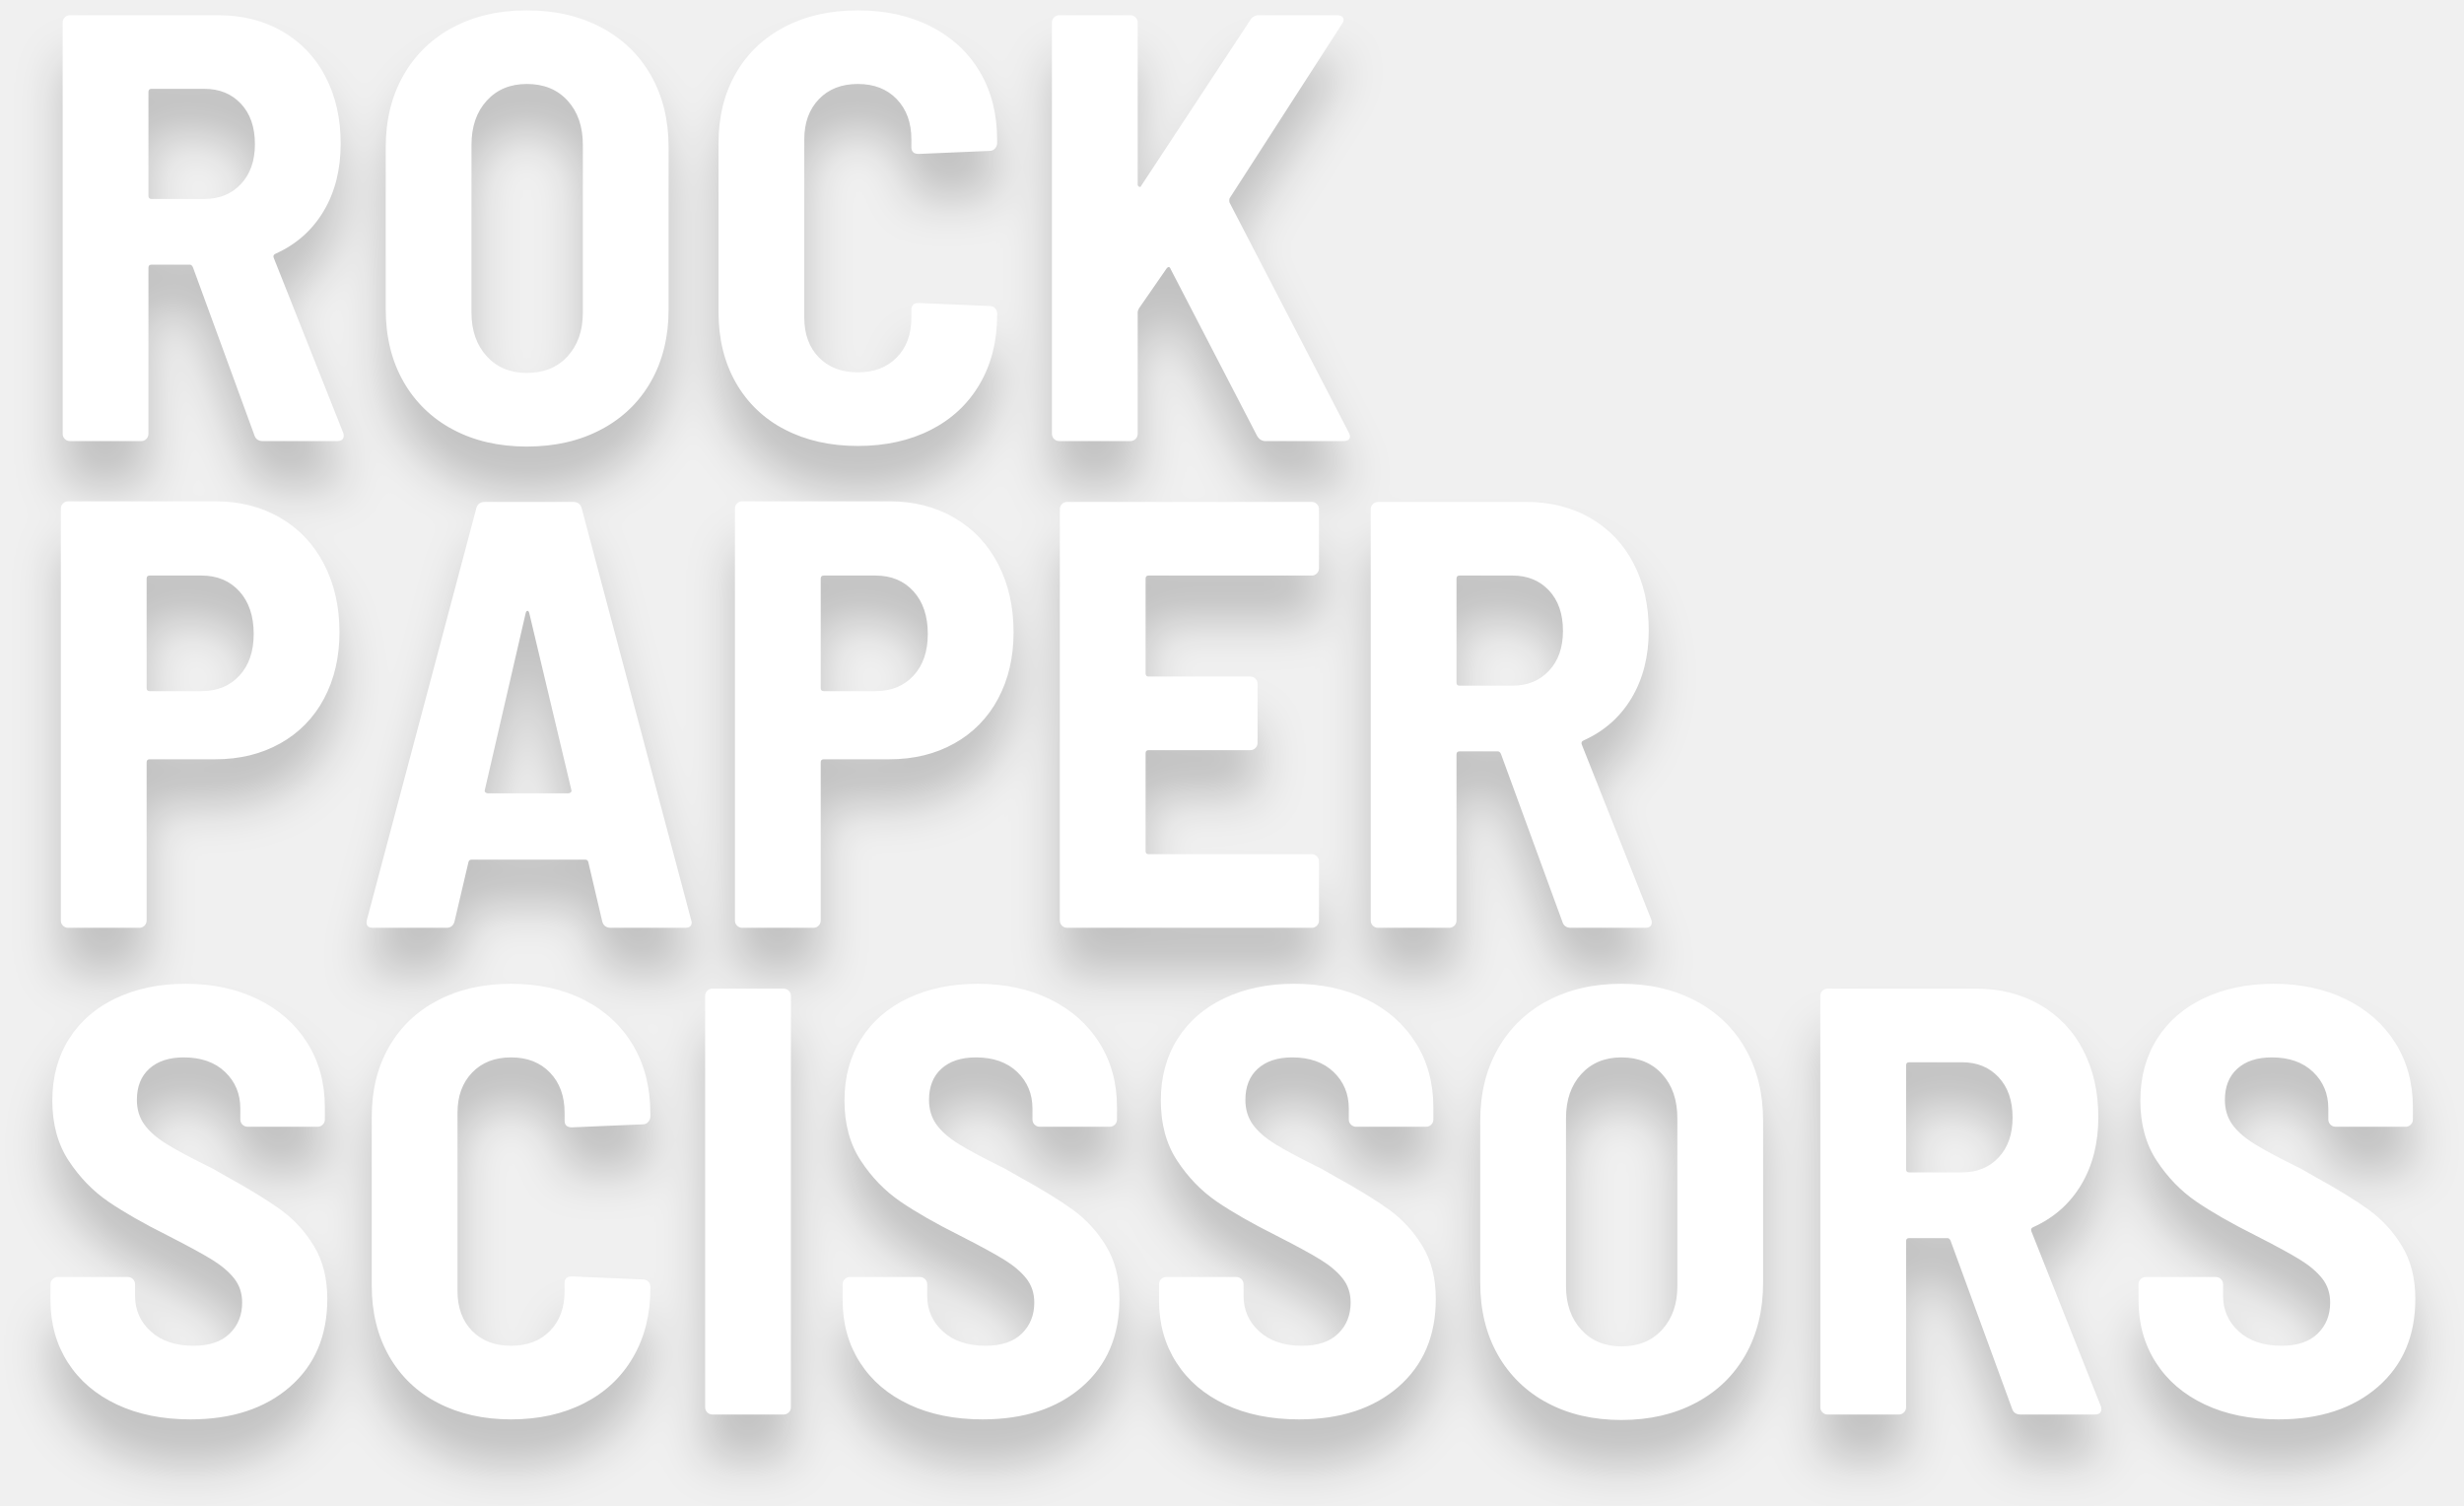
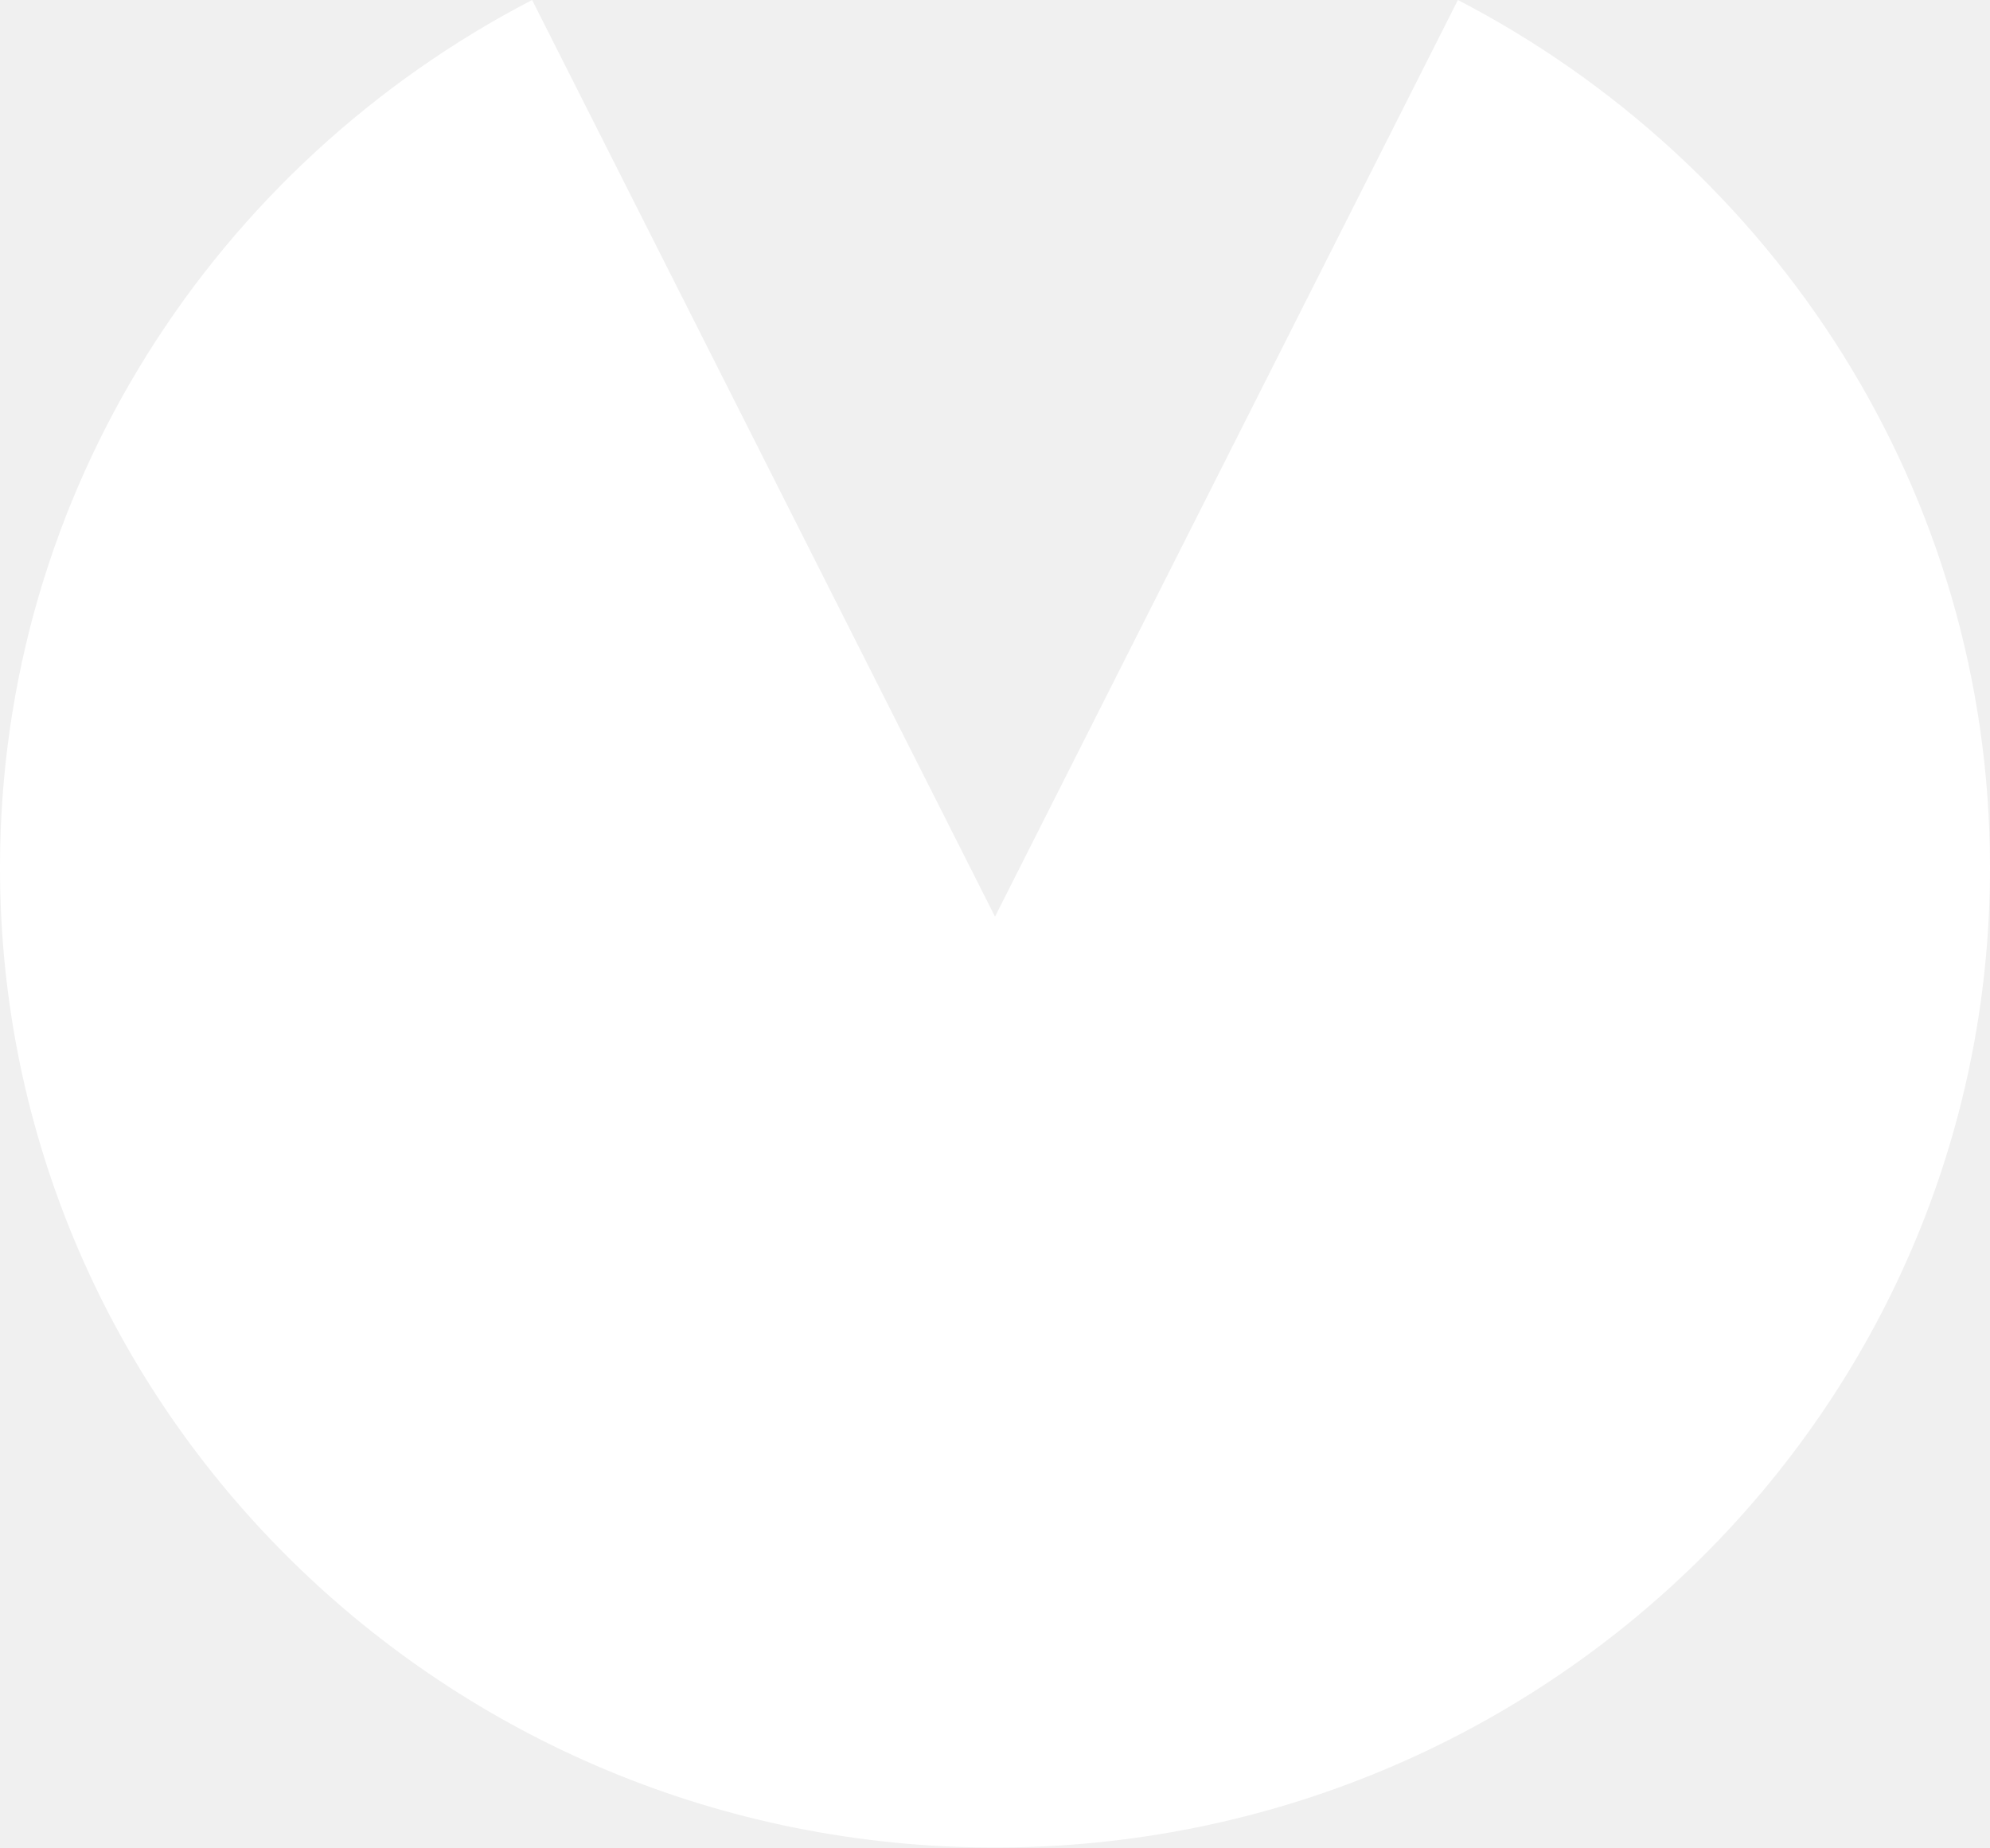
- <svg xmlns="http://www.w3.org/2000/svg" xmlns:xlink="http://www.w3.org/1999/xlink" width="162" height="99">
-   <defs>
-     <filter id="a" width="107.7%" height="112.9%" x="-3.9%" y="-3.2%" filterUnits="objectBoundingBox">
-       <feOffset dy="3" in="SourceAlpha" result="shadowOffsetOuter1" />
-       <feGaussianBlur in="shadowOffsetOuter1" result="shadowBlurOuter1" stdDeviation="1.5" />
-       <feColorMatrix in="shadowBlurOuter1" values="0 0 0 0 0 0 0 0 0 0 0 0 0 0 0 0 0 0 0.197 0" />
-     </filter>
-     <path id="b" d="M39.28 56a.463.463 0 00.34-.14.463.463 0 00.14-.34V44.6c0-.133.067-.2.2-.2h2.52c.08 0 .147.053.2.16l4.04 11.04c.08.267.267.4.56.4h4.88c.293 0 .44-.12.44-.36a.445.445 0 00-.04-.2L48 43.96c-.053-.133-.013-.227.12-.28 1.36-.613 2.413-1.547 3.16-2.8.747-1.253 1.12-2.733 1.12-4.44 0-1.653-.333-3.12-1-4.4a7.203 7.203 0 00-2.84-2.98c-1.227-.707-2.627-1.06-4.2-1.06H34.6a.463.463 0 00-.34.14.463.463 0 00-.14.34v27.04c0 .133.047.247.14.34.093.093.207.14.34.14h4.68zm4.16-15.92h-3.48c-.133 0-.2-.067-.2-.2v-6.84c0-.133.067-.2.2-.2h3.48c.987 0 1.787.327 2.4.98s.92 1.54.92 2.66c0 1.093-.307 1.967-.92 2.62s-1.413.98-2.4.98zm21.2 16.28c1.84 0 3.467-.373 4.88-1.12 1.413-.747 2.507-1.8 3.28-3.16.773-1.36 1.16-2.947 1.16-4.76V36.68c0-1.787-.387-3.36-1.16-4.72-.773-1.36-1.867-2.413-3.28-3.16-1.413-.747-3.04-1.12-4.88-1.12-1.84 0-3.46.373-4.86 1.12a8.003 8.003 0 00-3.26 3.16c-.773 1.36-1.16 2.933-1.16 4.72v10.64c0 1.813.387 3.4 1.16 4.76a8.003 8.003 0 003.26 3.16c1.4.747 3.02 1.12 4.86 1.12zm0-4.84c-1.093 0-1.973-.367-2.64-1.1-.667-.733-1-1.687-1-2.86V36.52c0-1.2.333-2.167 1-2.9.667-.733 1.547-1.1 2.64-1.1 1.12 0 2.013.367 2.68 1.1.667.733 1 1.7 1 2.9v11.04c0 1.173-.333 2.127-1 2.86-.667.733-1.56 1.1-2.68 1.1zm21.76 4.8c1.813 0 3.413-.353 4.8-1.06 1.387-.707 2.46-1.713 3.22-3.02.76-1.307 1.14-2.813 1.14-4.52v-.12a.463.463 0 00-.14-.34.463.463 0 00-.34-.14l-4.68-.2c-.32 0-.48.147-.48.44v.52c0 1.093-.32 1.967-.96 2.62-.64.653-1.493.98-2.56.98s-1.92-.327-2.56-.98c-.64-.653-.96-1.527-.96-2.62V36.16c0-1.093.32-1.973.96-2.64.64-.667 1.493-1 2.56-1s1.92.333 2.56 1c.64.667.96 1.547.96 2.64v.52c0 .293.16.44.48.44l4.68-.2a.436.436 0 00.34-.16.533.533 0 00.14-.36v-.2c0-1.707-.38-3.2-1.14-4.48-.76-1.28-1.833-2.273-3.22-2.98-1.387-.707-2.987-1.06-4.8-1.06-1.813 0-3.413.36-4.8 1.08-1.387.72-2.46 1.74-3.22 3.06-.76 1.32-1.14 2.847-1.14 4.58v11.12c0 1.76.38 3.307 1.14 4.64a7.716 7.716 0 003.22 3.08c1.387.72 2.987 1.08 4.8 1.08zm17.92-.32a.463.463 0 00.34-.14.463.463 0 00.14-.34v-8c0-.053.027-.133.08-.24l1.8-2.6c.053-.08.107-.12.16-.12.053 0 .093.04.12.12l5.68 10.96c.133.24.32.36.56.36h5.12c.293 0 .44-.107.44-.32a.614.614 0 00-.08-.24l-7.84-15.12a.498.498 0 010-.28l7.4-11.48c.107-.16.127-.293.06-.4-.067-.107-.193-.16-.38-.16h-5.16a.627.627 0 00-.56.32l-7.16 10.88c-.027.08-.073.107-.14.08-.067-.027-.1-.08-.1-.16V28.48a.463.463 0 00-.14-.34.463.463 0 00-.34-.14h-4.68a.463.463 0 00-.34.14.463.463 0 00-.14.34v27.04c0 .133.047.247.14.34.093.093.207.14.34.14h4.68zM39.16 88a.463.463 0 00.34-.14.463.463 0 00.14-.34v-10.4c0-.133.067-.2.2-.2h4.32c1.6 0 3.02-.347 4.26-1.04a7.197 7.197 0 002.88-2.94c.68-1.267 1.02-2.727 1.02-4.38 0-1.68-.34-3.173-1.02-4.48-.68-1.307-1.64-2.32-2.88-3.04-1.24-.72-2.66-1.08-4.26-1.08h-9.68a.463.463 0 00-.34.14.463.463 0 00-.14.34v27.08c0 .133.047.247.14.34.093.093.207.14.34.14h4.68zm4.08-15.56h-3.4c-.133 0-.2-.067-.2-.2v-7.2c0-.133.067-.2.2-.2h3.4c1.04 0 1.873.347 2.5 1.04.627.693.94 1.627.94 2.8 0 1.147-.313 2.06-.94 2.74-.627.68-1.46 1.02-2.5 1.02zM59.36 88c.267 0 .44-.133.52-.4l.92-3.92c.027-.107.093-.16.2-.16h7.48c.107 0 .173.053.2.16l.92 3.92c.08.267.267.4.56.4h4.88c.293 0 .44-.12.44-.36l-.04-.16-7.2-27.08c-.08-.267-.267-.4-.56-.4h-5.8c-.293 0-.48.133-.56.4l-7.2 27.08c-.08.347.053.52.4.52h4.84zm8-8.84h-5.28a.266.266 0 01-.16-.06c-.053-.04-.067-.1-.04-.18l2.68-11.6c.027-.107.067-.16.12-.16.053 0 .093.053.12.16l2.76 11.6c.027.08.013.14-.04.18a.266.266 0 01-.16.06zM83.48 88a.463.463 0 00.34-.14.463.463 0 00.14-.34v-10.4c0-.133.067-.2.2-.2h4.32c1.6 0 3.02-.347 4.26-1.04a7.197 7.197 0 002.88-2.94c.68-1.267 1.02-2.727 1.02-4.38 0-1.68-.34-3.173-1.02-4.48-.68-1.307-1.64-2.32-2.88-3.04-1.24-.72-2.66-1.08-4.26-1.08H78.8a.463.463 0 00-.34.14.463.463 0 00-.14.34v27.08c0 .133.047.247.14.34.093.093.207.14.34.14h4.68zm4.08-15.56h-3.4c-.133 0-.2-.067-.2-.2v-7.2c0-.133.067-.2.2-.2h3.4c1.04 0 1.873.347 2.5 1.04.627.693.94 1.627.94 2.8 0 1.147-.313 2.06-.94 2.74-.627.68-1.46 1.02-2.5 1.02zM116.24 88a.463.463 0 00.34-.14.463.463 0 00.14-.34v-3.88a.463.463 0 00-.14-.34.463.463 0 00-.34-.14h-10.72c-.133 0-.2-.067-.2-.2v-6.44c0-.133.067-.2.2-.2h6.68a.463.463 0 00.34-.14.463.463 0 00.14-.34v-3.88a.463.463 0 00-.14-.34.463.463 0 00-.34-.14h-6.68c-.133 0-.2-.067-.2-.2v-6.24c0-.133.067-.2.2-.2h10.72a.463.463 0 00.34-.14.463.463 0 00.14-.34v-3.88a.463.463 0 00-.14-.34.463.463 0 00-.34-.14h-16.08a.463.463 0 00-.34.14.463.463 0 00-.14.34v27.04c0 .133.047.247.14.34.093.093.207.14.34.14h16.08zm9.04 0a.463.463 0 00.34-.14.463.463 0 00.14-.34V76.6c0-.133.067-.2.2-.2h2.52c.08 0 .147.053.2.16l4.04 11.04c.08.267.267.4.56.4h4.88c.293 0 .44-.12.44-.36a.445.445 0 00-.04-.2L134 75.96c-.053-.133-.013-.227.12-.28 1.36-.613 2.413-1.547 3.16-2.8.747-1.253 1.12-2.733 1.12-4.44 0-1.653-.333-3.12-1-4.4a7.203 7.203 0 00-2.84-2.98c-1.227-.707-2.627-1.06-4.2-1.06h-9.76a.463.463 0 00-.34.14.463.463 0 00-.14.34v27.04c0 .133.047.247.14.34.093.093.207.14.34.14h4.68zm4.16-15.92h-3.48c-.133 0-.2-.067-.2-.2v-6.84c0-.133.067-.2.2-.2h3.48c.987 0 1.787.327 2.4.98s.92 1.54.92 2.66c0 1.093-.307 1.967-.92 2.62s-1.413.98-2.4.98zm-86.92 48.24c2.72 0 4.9-.713 6.54-2.14 1.64-1.427 2.46-3.353 2.46-5.78 0-1.36-.293-2.52-.88-3.48a8.124 8.124 0 00-2.18-2.38c-.867-.627-2.073-1.367-3.62-2.22l-.84-.48c-1.36-.667-2.373-1.207-3.04-1.62-.667-.413-1.16-.847-1.48-1.3-.32-.453-.48-.987-.48-1.6 0-.88.273-1.567.82-2.06.547-.493 1.3-.74 2.26-.74 1.147 0 2.053.32 2.72.96.667.64 1 1.44 1 2.4v.72c0 .133.047.247.14.34.093.093.207.14.34.14h4.6a.463.463 0 00.34-.14.463.463 0 00.14-.34v-.8c0-1.6-.387-3.013-1.16-4.24-.773-1.227-1.853-2.18-3.24-2.86-1.387-.68-2.973-1.02-4.76-1.02-1.707 0-3.227.313-4.56.94-1.333.627-2.367 1.52-3.1 2.68-.733 1.16-1.1 2.513-1.1 4.06 0 1.547.36 2.867 1.08 3.96.72 1.093 1.587 1.987 2.6 2.68 1.013.693 2.32 1.44 3.92 2.24 1.307.667 2.273 1.193 2.9 1.58.627.387 1.113.8 1.46 1.24.347.44.52.967.52 1.58 0 .827-.273 1.507-.82 2.04-.547.533-1.34.8-2.38.8-1.173 0-2.107-.313-2.8-.94-.693-.627-1.04-1.407-1.04-2.34v-.76a.463.463 0 00-.14-.34.463.463 0 00-.34-.14h-4.6a.463.463 0 00-.34.14.463.463 0 00-.14.34v1.04c0 1.547.38 2.913 1.14 4.1.76 1.187 1.833 2.107 3.22 2.76 1.387.653 3 .98 4.84.98zm21.08 0c1.813 0 3.413-.353 4.8-1.06 1.387-.707 2.46-1.713 3.22-3.02.76-1.307 1.14-2.813 1.14-4.52v-.12a.463.463 0 00-.14-.34.463.463 0 00-.34-.14l-4.68-.2c-.32 0-.48.147-.48.44v.52c0 1.093-.32 1.967-.96 2.62-.64.653-1.493.98-2.56.98s-1.92-.327-2.56-.98c-.64-.653-.96-1.527-.96-2.62v-11.72c0-1.093.32-1.973.96-2.64.64-.667 1.493-1 2.56-1s1.92.333 2.56 1c.64.667.96 1.547.96 2.64v.52c0 .293.16.44.48.44l4.68-.2a.436.436 0 00.34-.16.533.533 0 00.14-.36v-.2c0-1.707-.38-3.2-1.14-4.48-.76-1.28-1.833-2.273-3.22-2.98-1.387-.707-2.987-1.06-4.8-1.06-1.813 0-3.413.36-4.8 1.08-1.387.72-2.46 1.74-3.22 3.06-.76 1.32-1.14 2.847-1.14 4.58v11.12c0 1.76.38 3.307 1.14 4.64a7.716 7.716 0 003.22 3.08c1.387.72 2.987 1.08 4.8 1.08zm17.92-.32a.463.463 0 00.34-.14.463.463 0 00.14-.34V92.48a.463.463 0 00-.14-.34.463.463 0 00-.34-.14h-4.68a.463.463 0 00-.34.14.463.463 0 00-.14.34v27.04c0 .133.047.247.14.34.093.093.207.14.34.14h4.68zm13.08.32c2.72 0 4.9-.713 6.54-2.14 1.64-1.427 2.46-3.353 2.46-5.78 0-1.36-.293-2.52-.88-3.48a8.124 8.124 0 00-2.18-2.38c-.867-.627-2.073-1.367-3.62-2.22l-.84-.48c-1.36-.667-2.373-1.207-3.04-1.62-.667-.413-1.16-.847-1.48-1.3-.32-.453-.48-.987-.48-1.6 0-.88.273-1.567.82-2.06.547-.493 1.3-.74 2.26-.74 1.147 0 2.053.32 2.72.96.667.64 1 1.44 1 2.4v.72c0 .133.047.247.14.34.093.093.207.14.34.14h4.6a.463.463 0 00.34-.14.463.463 0 00.14-.34v-.8c0-1.6-.387-3.013-1.16-4.24-.773-1.227-1.853-2.18-3.24-2.86-1.387-.68-2.973-1.02-4.76-1.02-1.707 0-3.227.313-4.56.94-1.333.627-2.367 1.52-3.1 2.68-.733 1.16-1.1 2.513-1.1 4.06 0 1.547.36 2.867 1.08 3.96.72 1.093 1.587 1.987 2.6 2.68 1.013.693 2.32 1.44 3.92 2.24 1.307.667 2.273 1.193 2.9 1.58.627.387 1.113.8 1.46 1.24.347.44.52.967.52 1.58 0 .827-.273 1.507-.82 2.04-.547.533-1.34.8-2.38.8-1.173 0-2.107-.313-2.8-.94-.693-.627-1.04-1.407-1.04-2.34v-.76a.463.463 0 00-.14-.34.463.463 0 00-.34-.14h-4.6a.463.463 0 00-.34.14.463.463 0 00-.14.34v1.04c0 1.547.38 2.913 1.14 4.1.76 1.187 1.833 2.107 3.22 2.76 1.387.653 3 .98 4.84.98zm20.8 0c2.72 0 4.9-.713 6.54-2.14 1.64-1.427 2.46-3.353 2.46-5.78 0-1.36-.293-2.52-.88-3.48a8.124 8.124 0 00-2.18-2.38c-.867-.627-2.073-1.367-3.62-2.22l-.84-.48c-1.36-.667-2.373-1.207-3.04-1.62-.667-.413-1.16-.847-1.48-1.3-.32-.453-.48-.987-.48-1.6 0-.88.273-1.567.82-2.06.547-.493 1.3-.74 2.26-.74 1.147 0 2.053.32 2.72.96.667.64 1 1.44 1 2.4v.72c0 .133.047.247.14.34.093.093.207.14.34.14h4.6a.463.463 0 00.34-.14.463.463 0 00.14-.34v-.8c0-1.6-.387-3.013-1.16-4.24-.773-1.227-1.853-2.18-3.24-2.86-1.387-.68-2.973-1.02-4.76-1.02-1.707 0-3.227.313-4.56.94-1.333.627-2.367 1.52-3.1 2.68-.733 1.16-1.1 2.513-1.1 4.06 0 1.547.36 2.867 1.08 3.96.72 1.093 1.587 1.987 2.6 2.68 1.013.693 2.32 1.44 3.92 2.24 1.307.667 2.273 1.193 2.9 1.58.627.387 1.113.8 1.46 1.24.347.44.52.967.52 1.58 0 .827-.273 1.507-.82 2.04-.547.533-1.34.8-2.38.8-1.173 0-2.107-.313-2.8-.94-.693-.627-1.04-1.407-1.04-2.34v-.76a.463.463 0 00-.14-.34.463.463 0 00-.34-.14h-4.6a.463.463 0 00-.34.14.463.463 0 00-.14.34v1.04c0 1.547.38 2.913 1.14 4.1.76 1.187 1.833 2.107 3.22 2.76 1.387.653 3 .98 4.84.98zm21.2.04c1.84 0 3.467-.373 4.88-1.12 1.413-.747 2.507-1.8 3.28-3.16.773-1.36 1.16-2.947 1.16-4.76v-10.64c0-1.787-.387-3.36-1.16-4.72-.773-1.36-1.867-2.413-3.28-3.16-1.413-.747-3.04-1.12-4.88-1.12-1.84 0-3.46.373-4.86 1.12a8.003 8.003 0 00-3.26 3.16c-.773 1.36-1.16 2.933-1.16 4.72v10.64c0 1.813.387 3.4 1.16 4.76a8.003 8.003 0 003.26 3.16c1.4.747 3.02 1.12 4.86 1.12zm0-4.84c-1.093 0-1.973-.367-2.64-1.1-.667-.733-1-1.687-1-2.86v-11.04c0-1.2.333-2.167 1-2.9.667-.733 1.547-1.1 2.64-1.1 1.12 0 2.013.367 2.68 1.1.667.733 1 1.7 1 2.9v11.04c0 1.173-.333 2.127-1 2.86-.667.733-1.56 1.1-2.68 1.1zm18.24 4.48a.463.463 0 00.34-.14.463.463 0 00.14-.34V108.6c0-.133.067-.2.2-.2h2.52c.08 0 .147.053.2.16l4.04 11.04c.08.267.267.4.56.4h4.88c.293 0 .44-.12.44-.36a.445.445 0 00-.04-.2l-4.56-11.48c-.053-.133-.013-.227.12-.28 1.36-.613 2.413-1.547 3.16-2.8.747-1.253 1.12-2.733 1.12-4.44 0-1.653-.333-3.12-1-4.4a7.203 7.203 0 00-2.84-2.98c-1.227-.707-2.627-1.06-4.2-1.06h-9.76a.463.463 0 00-.34.14.463.463 0 00-.14.34v27.04c0 .133.047.247.14.34.093.093.207.14.34.14h4.68zm4.16-15.92h-3.48c-.133 0-.2-.067-.2-.2v-6.84c0-.133.067-.2.2-.2H159c.987 0 1.787.327 2.4.98s.92 1.54.92 2.66c0 1.093-.307 1.967-.92 2.62s-1.413.98-2.4.98zm20.8 16.24c2.72 0 4.9-.713 6.54-2.14 1.64-1.427 2.46-3.353 2.46-5.78 0-1.36-.293-2.52-.88-3.48a8.124 8.124 0 00-2.18-2.38c-.867-.627-2.073-1.367-3.62-2.22l-.84-.48c-1.36-.667-2.373-1.207-3.04-1.62-.667-.413-1.16-.847-1.48-1.3-.32-.453-.48-.987-.48-1.6 0-.88.273-1.567.82-2.06.547-.493 1.3-.74 2.26-.74 1.147 0 2.053.32 2.72.96.667.64 1 1.44 1 2.4v.72c0 .133.047.247.14.34.093.093.207.14.34.14h4.6a.463.463 0 00.34-.14.463.463 0 00.14-.34v-.8c0-1.6-.387-3.013-1.16-4.24-.773-1.227-1.853-2.18-3.24-2.86-1.387-.68-2.973-1.02-4.76-1.02-1.707 0-3.227.313-4.56.94-1.333.627-2.367 1.52-3.1 2.68-.733 1.16-1.1 2.513-1.1 4.06 0 1.547.36 2.867 1.08 3.96.72 1.093 1.587 1.987 2.6 2.68 1.013.693 2.32 1.44 3.92 2.24 1.307.667 2.273 1.193 2.9 1.58.627.387 1.113.8 1.46 1.24.347.44.52.967.52 1.58 0 .827-.273 1.507-.82 2.04-.547.533-1.34.8-2.38.8-1.173 0-2.107-.313-2.8-.94-.693-.627-1.04-1.407-1.04-2.34v-.76a.463.463 0 00-.14-.34.463.463 0 00-.34-.14h-4.6a.463.463 0 00-.34.14.463.463 0 00-.14.34v1.04c0 1.547.38 2.913 1.14 4.1.76 1.187 1.833 2.107 3.22 2.76 1.387.653 3 .98 4.84.98z" />
-   </defs>
-   <g fill="none" transform="translate(-30 -27)">
-     <use fill="#000" filter="url(#a)" xlink:href="#b" />
-     <use fill="#FFF" xlink:href="#b" />
-   </g>
+ <svg xmlns="http://www.w3.org/2000/svg" width="28" height="26">
+   <path fill="#FFF" fill-rule="evenodd" d="M20.513 0C24.965 2.309 28 6.91 28 12.21 28 19.826 21.732 26 14 26S0 19.826 0 12.21C0 6.91 3.035 2.309 7.487 0L14 12.9z" />
</svg>
